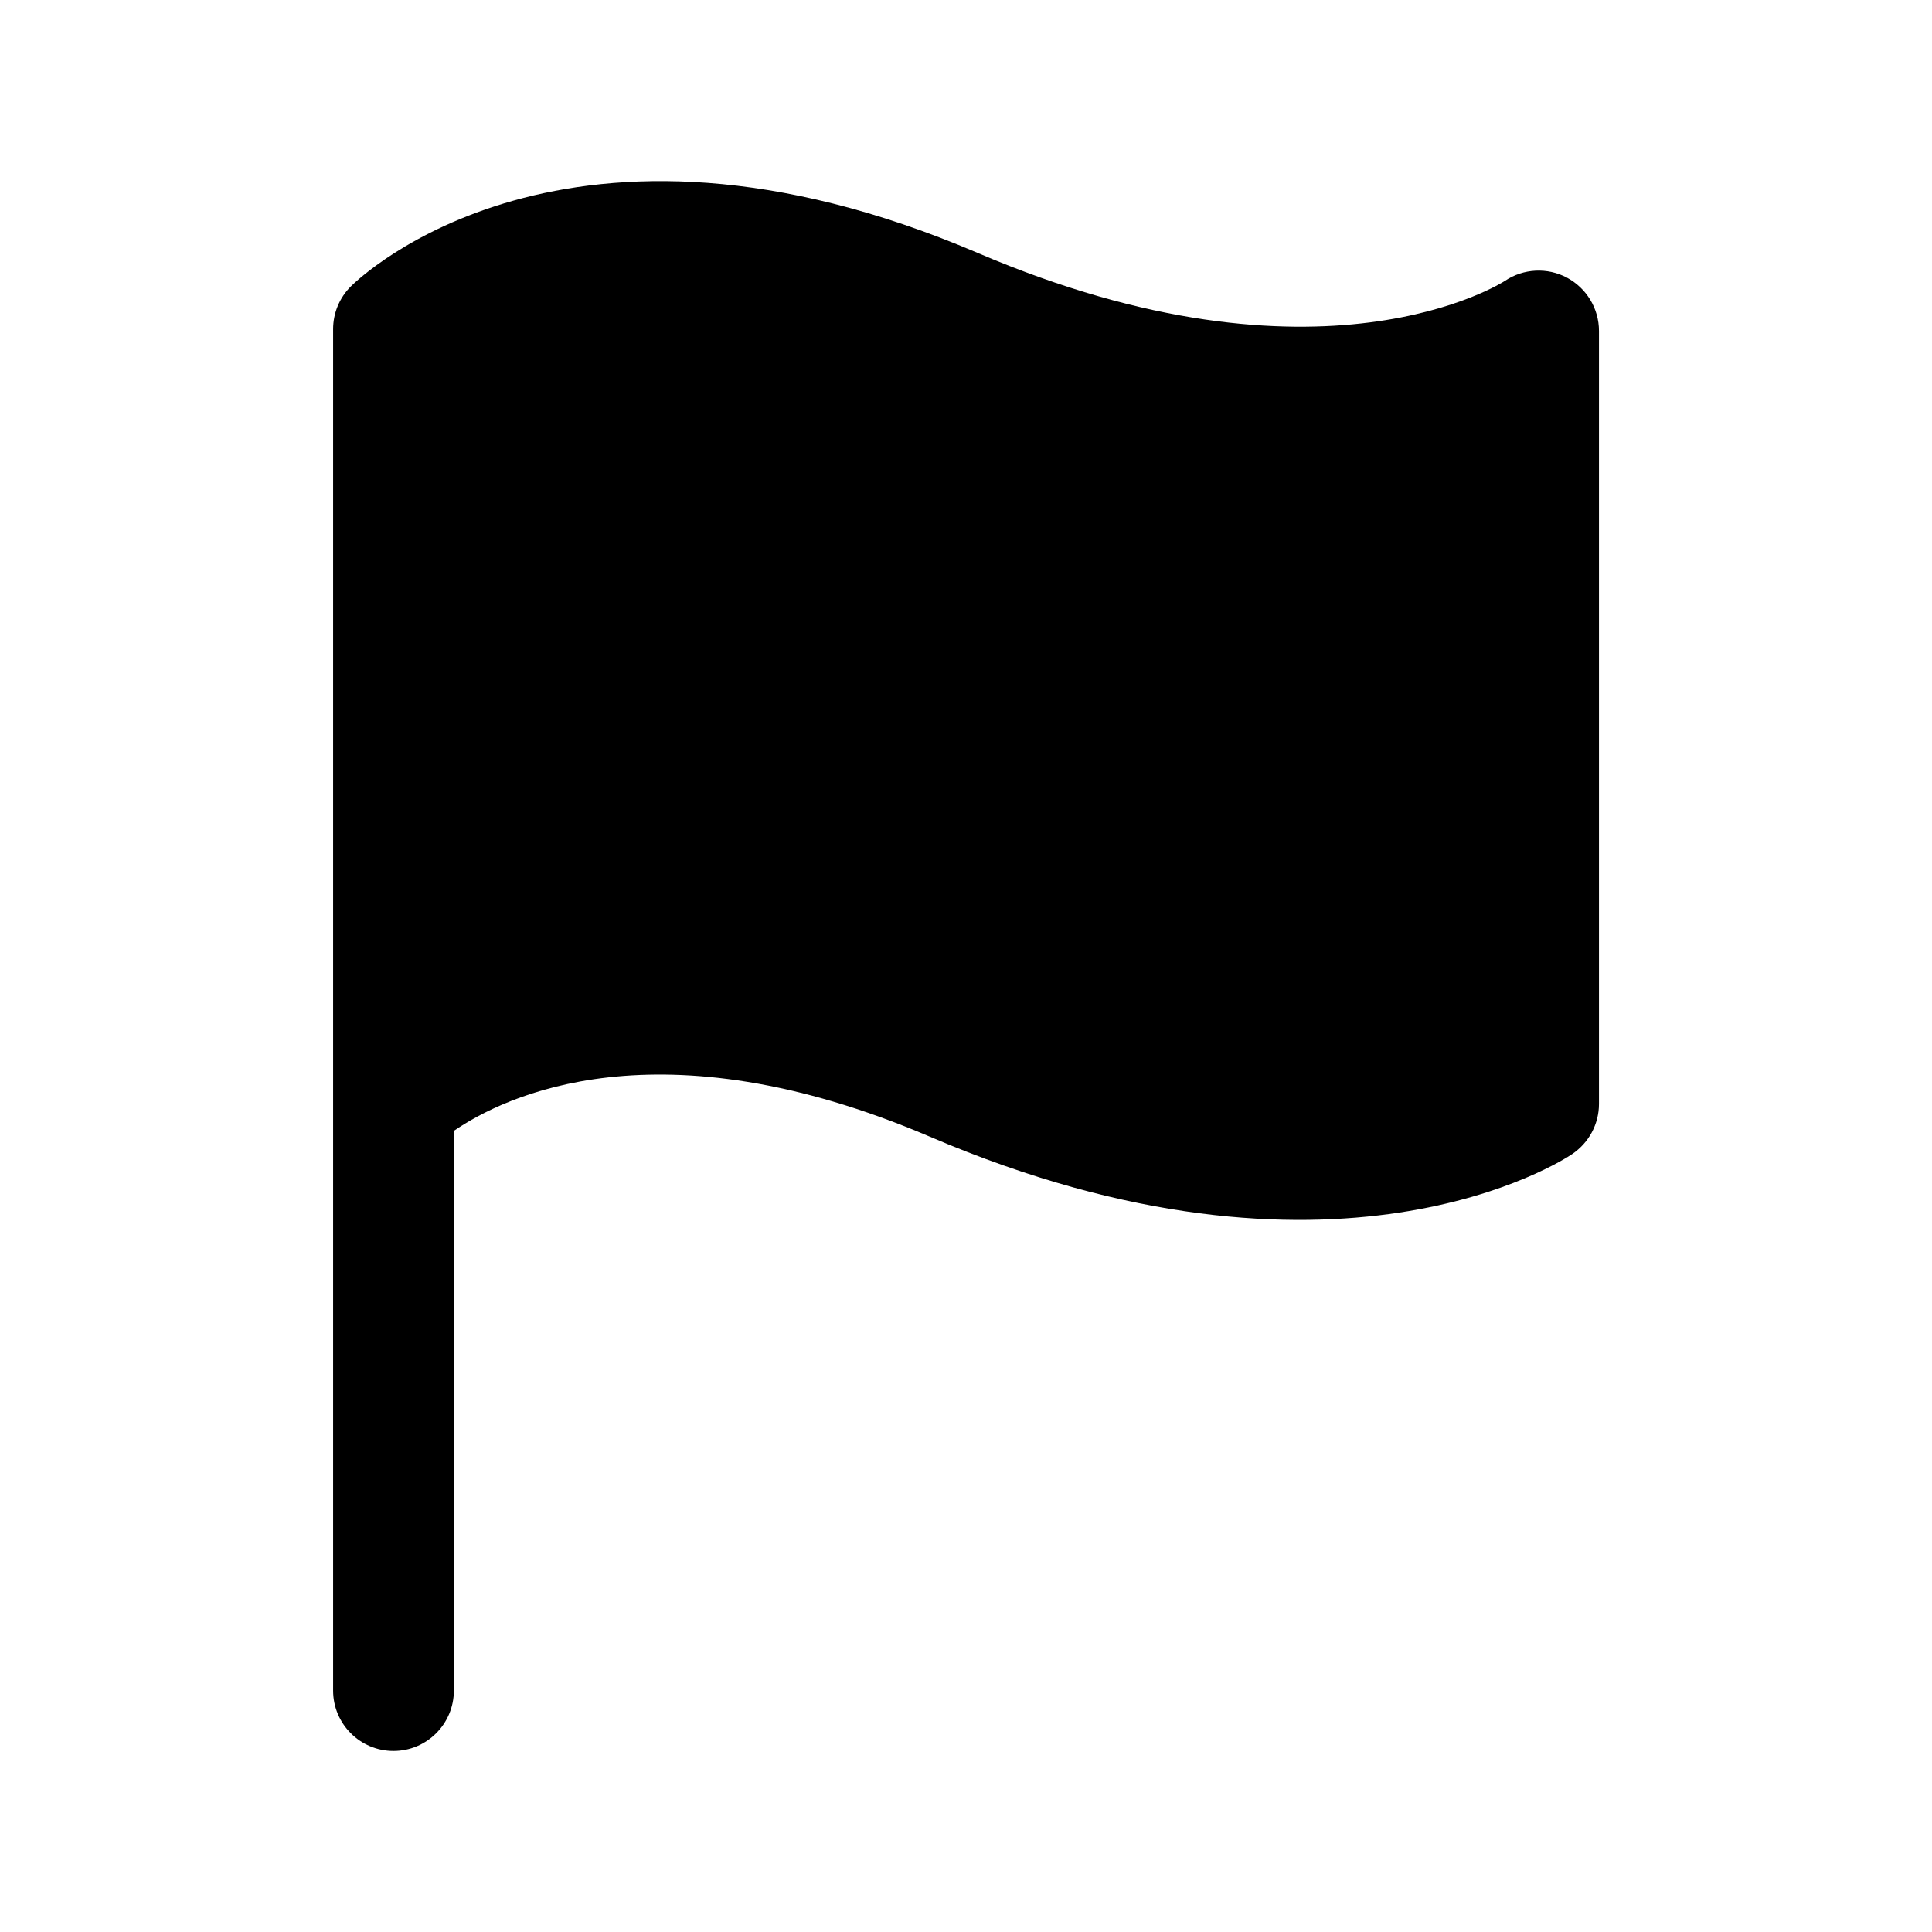
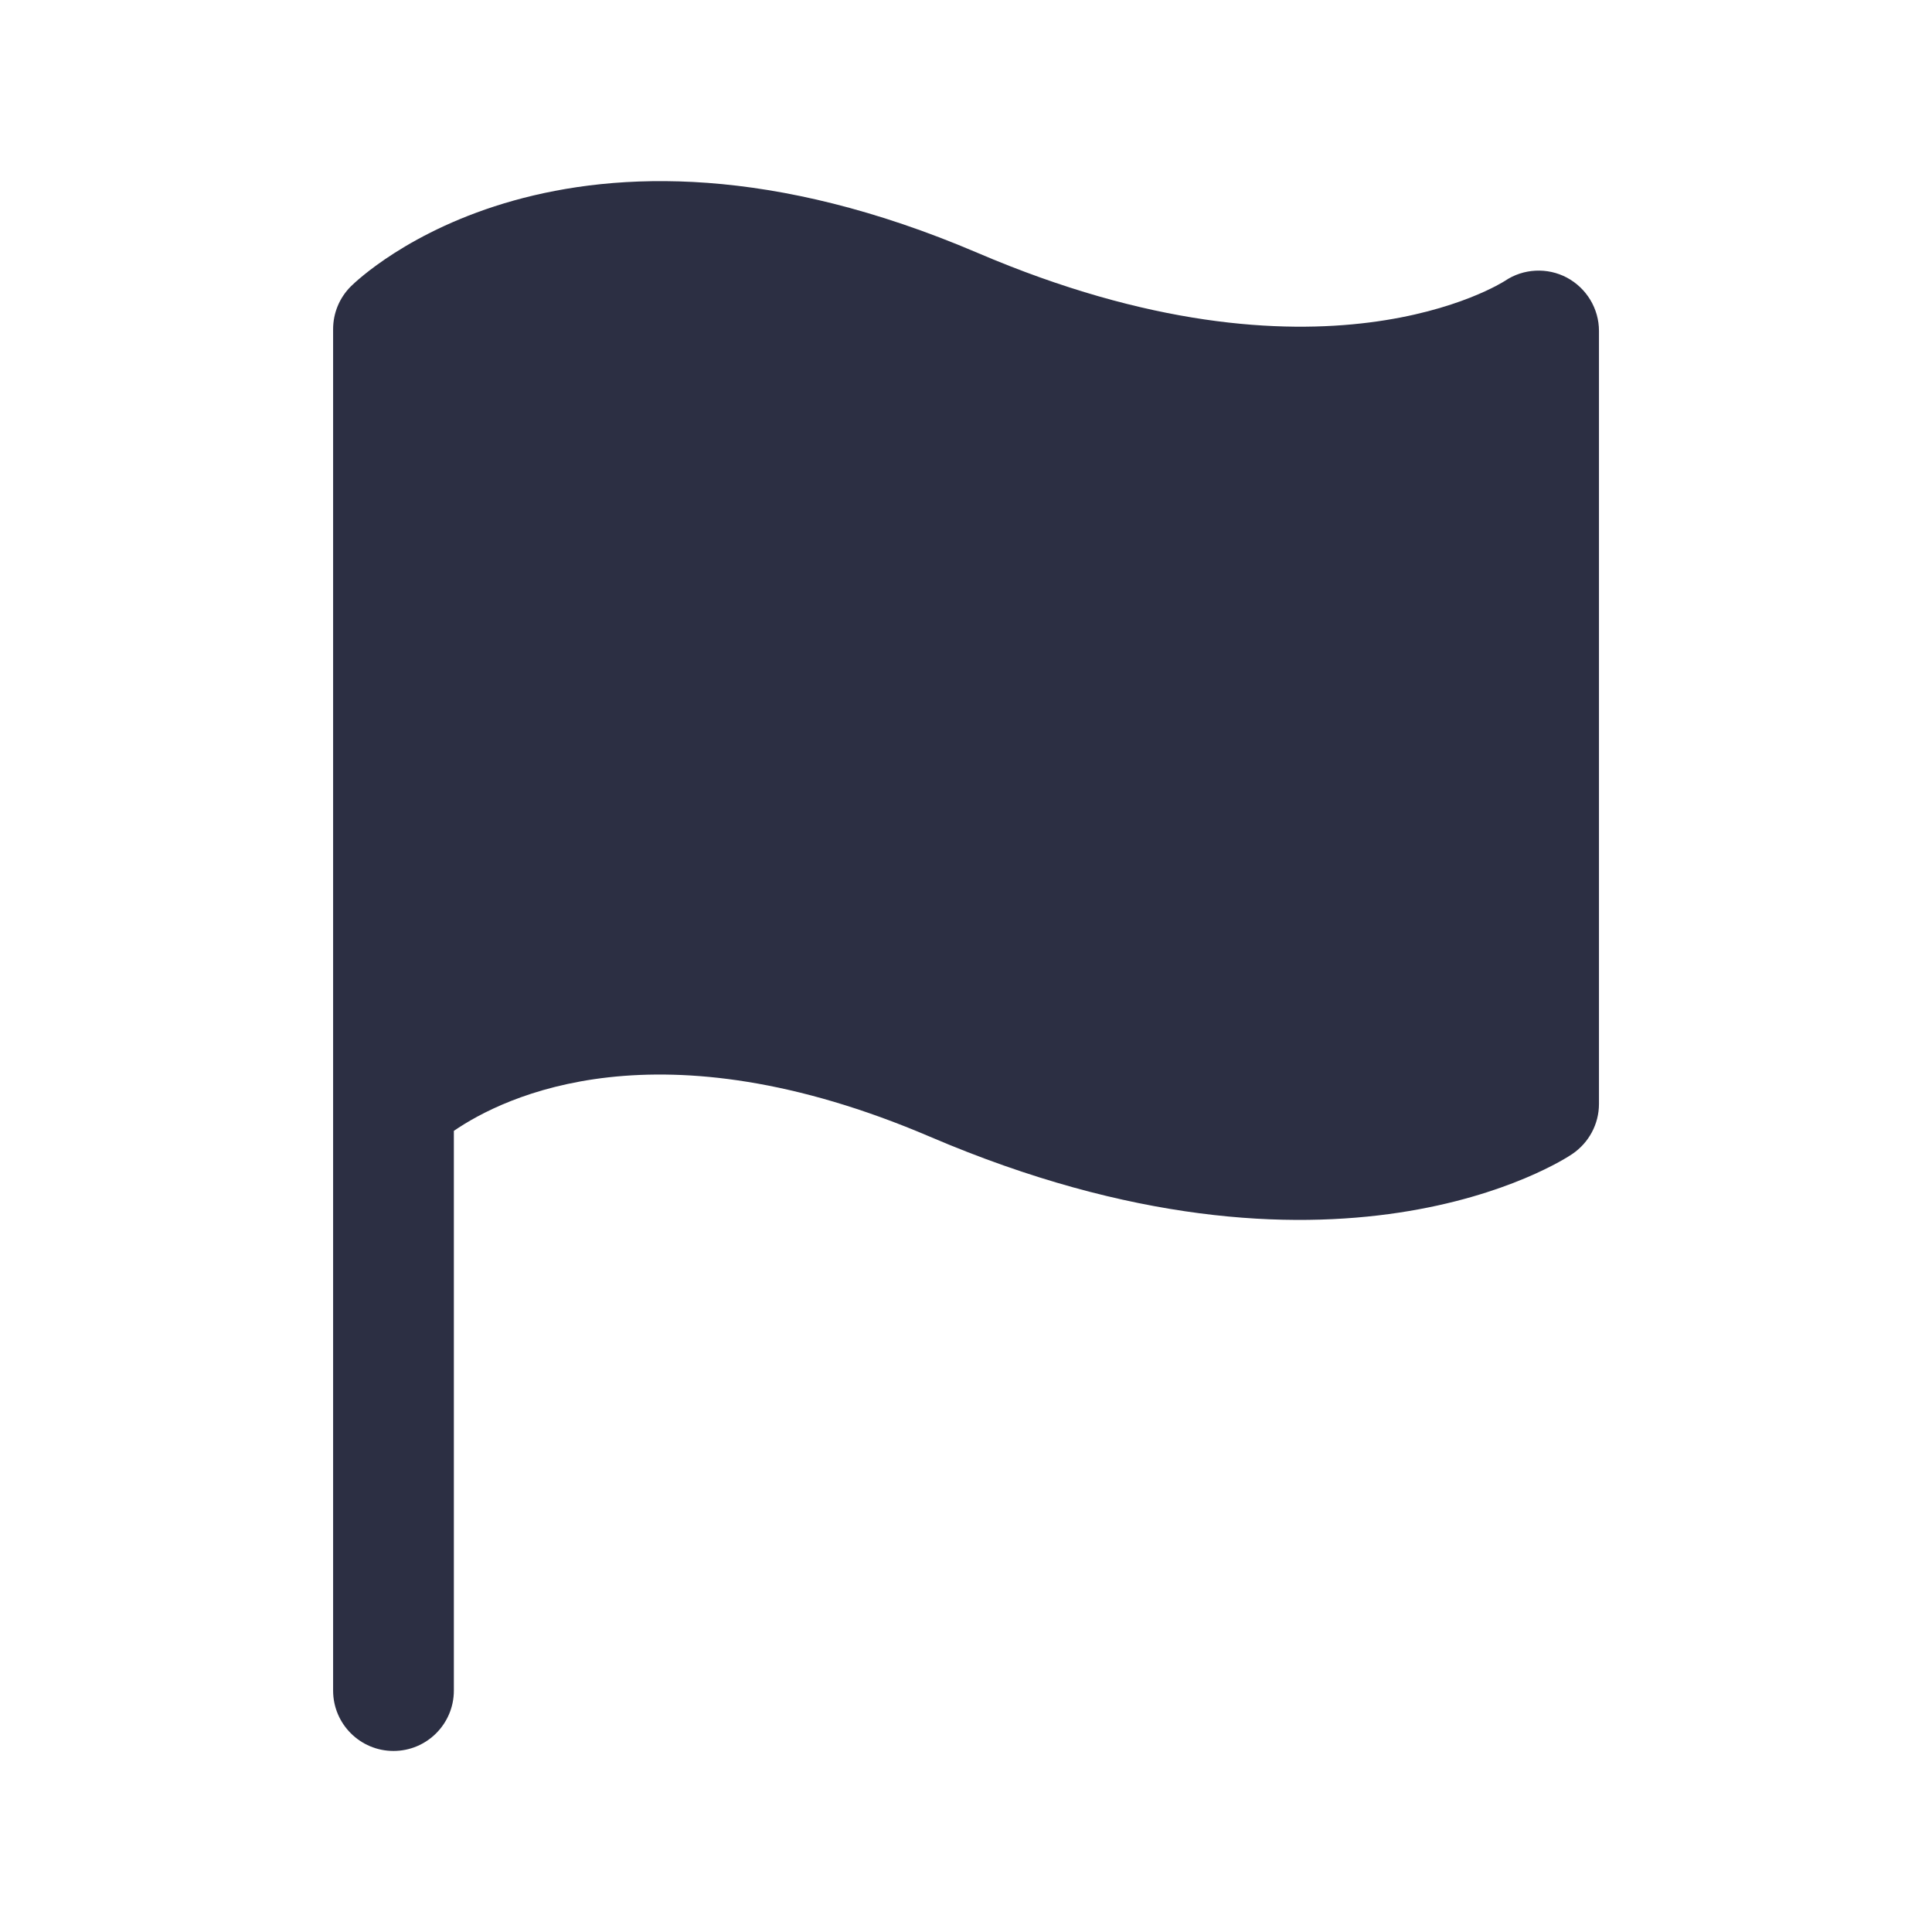
- <svg xmlns="http://www.w3.org/2000/svg" width="24" height="24" viewBox="0 0 24 24" fill="none">
-   <path fill-rule="evenodd" clip-rule="evenodd" d="M19.465 3.449C19.223 3.32 18.924 3.334 18.695 3.489C18.672 3.503 16.413 4.969 12.143 3.141C7.043 0.962 4.466 3.451 4.358 3.558C4.217 3.699 4.138 3.889 4.138 4.089V21.001C4.138 21.415 4.474 21.751 4.888 21.751C5.302 21.751 5.638 21.415 5.638 21.001V14.048C6.262 13.62 8.176 12.677 11.553 14.121C16.57 16.268 19.415 14.416 19.532 14.335C19.738 14.195 19.863 13.963 19.863 13.713V4.111C19.863 3.834 19.709 3.58 19.465 3.449Z" fill="black" />
+ <svg xmlns="http://www.w3.org/2000/svg" width="24" height="24" viewBox="0 0 24 24" fill="#2c2f43">
+   <path fill-rule="evenodd" clip-rule="evenodd" d="M19.465 3.449C19.223 3.32 18.924 3.334 18.695 3.489C18.672 3.503 16.413 4.969 12.143 3.141C7.043 0.962 4.466 3.451 4.358 3.558C4.217 3.699 4.138 3.889 4.138 4.089V21.001C4.138 21.415 4.474 21.751 4.888 21.751C5.302 21.751 5.638 21.415 5.638 21.001V14.048C6.262 13.62 8.176 12.677 11.553 14.121C16.57 16.268 19.415 14.416 19.532 14.335C19.738 14.195 19.863 13.963 19.863 13.713V4.111C19.863 3.834 19.709 3.58 19.465 3.449Z" fill="#2c2f43" />
</svg>
